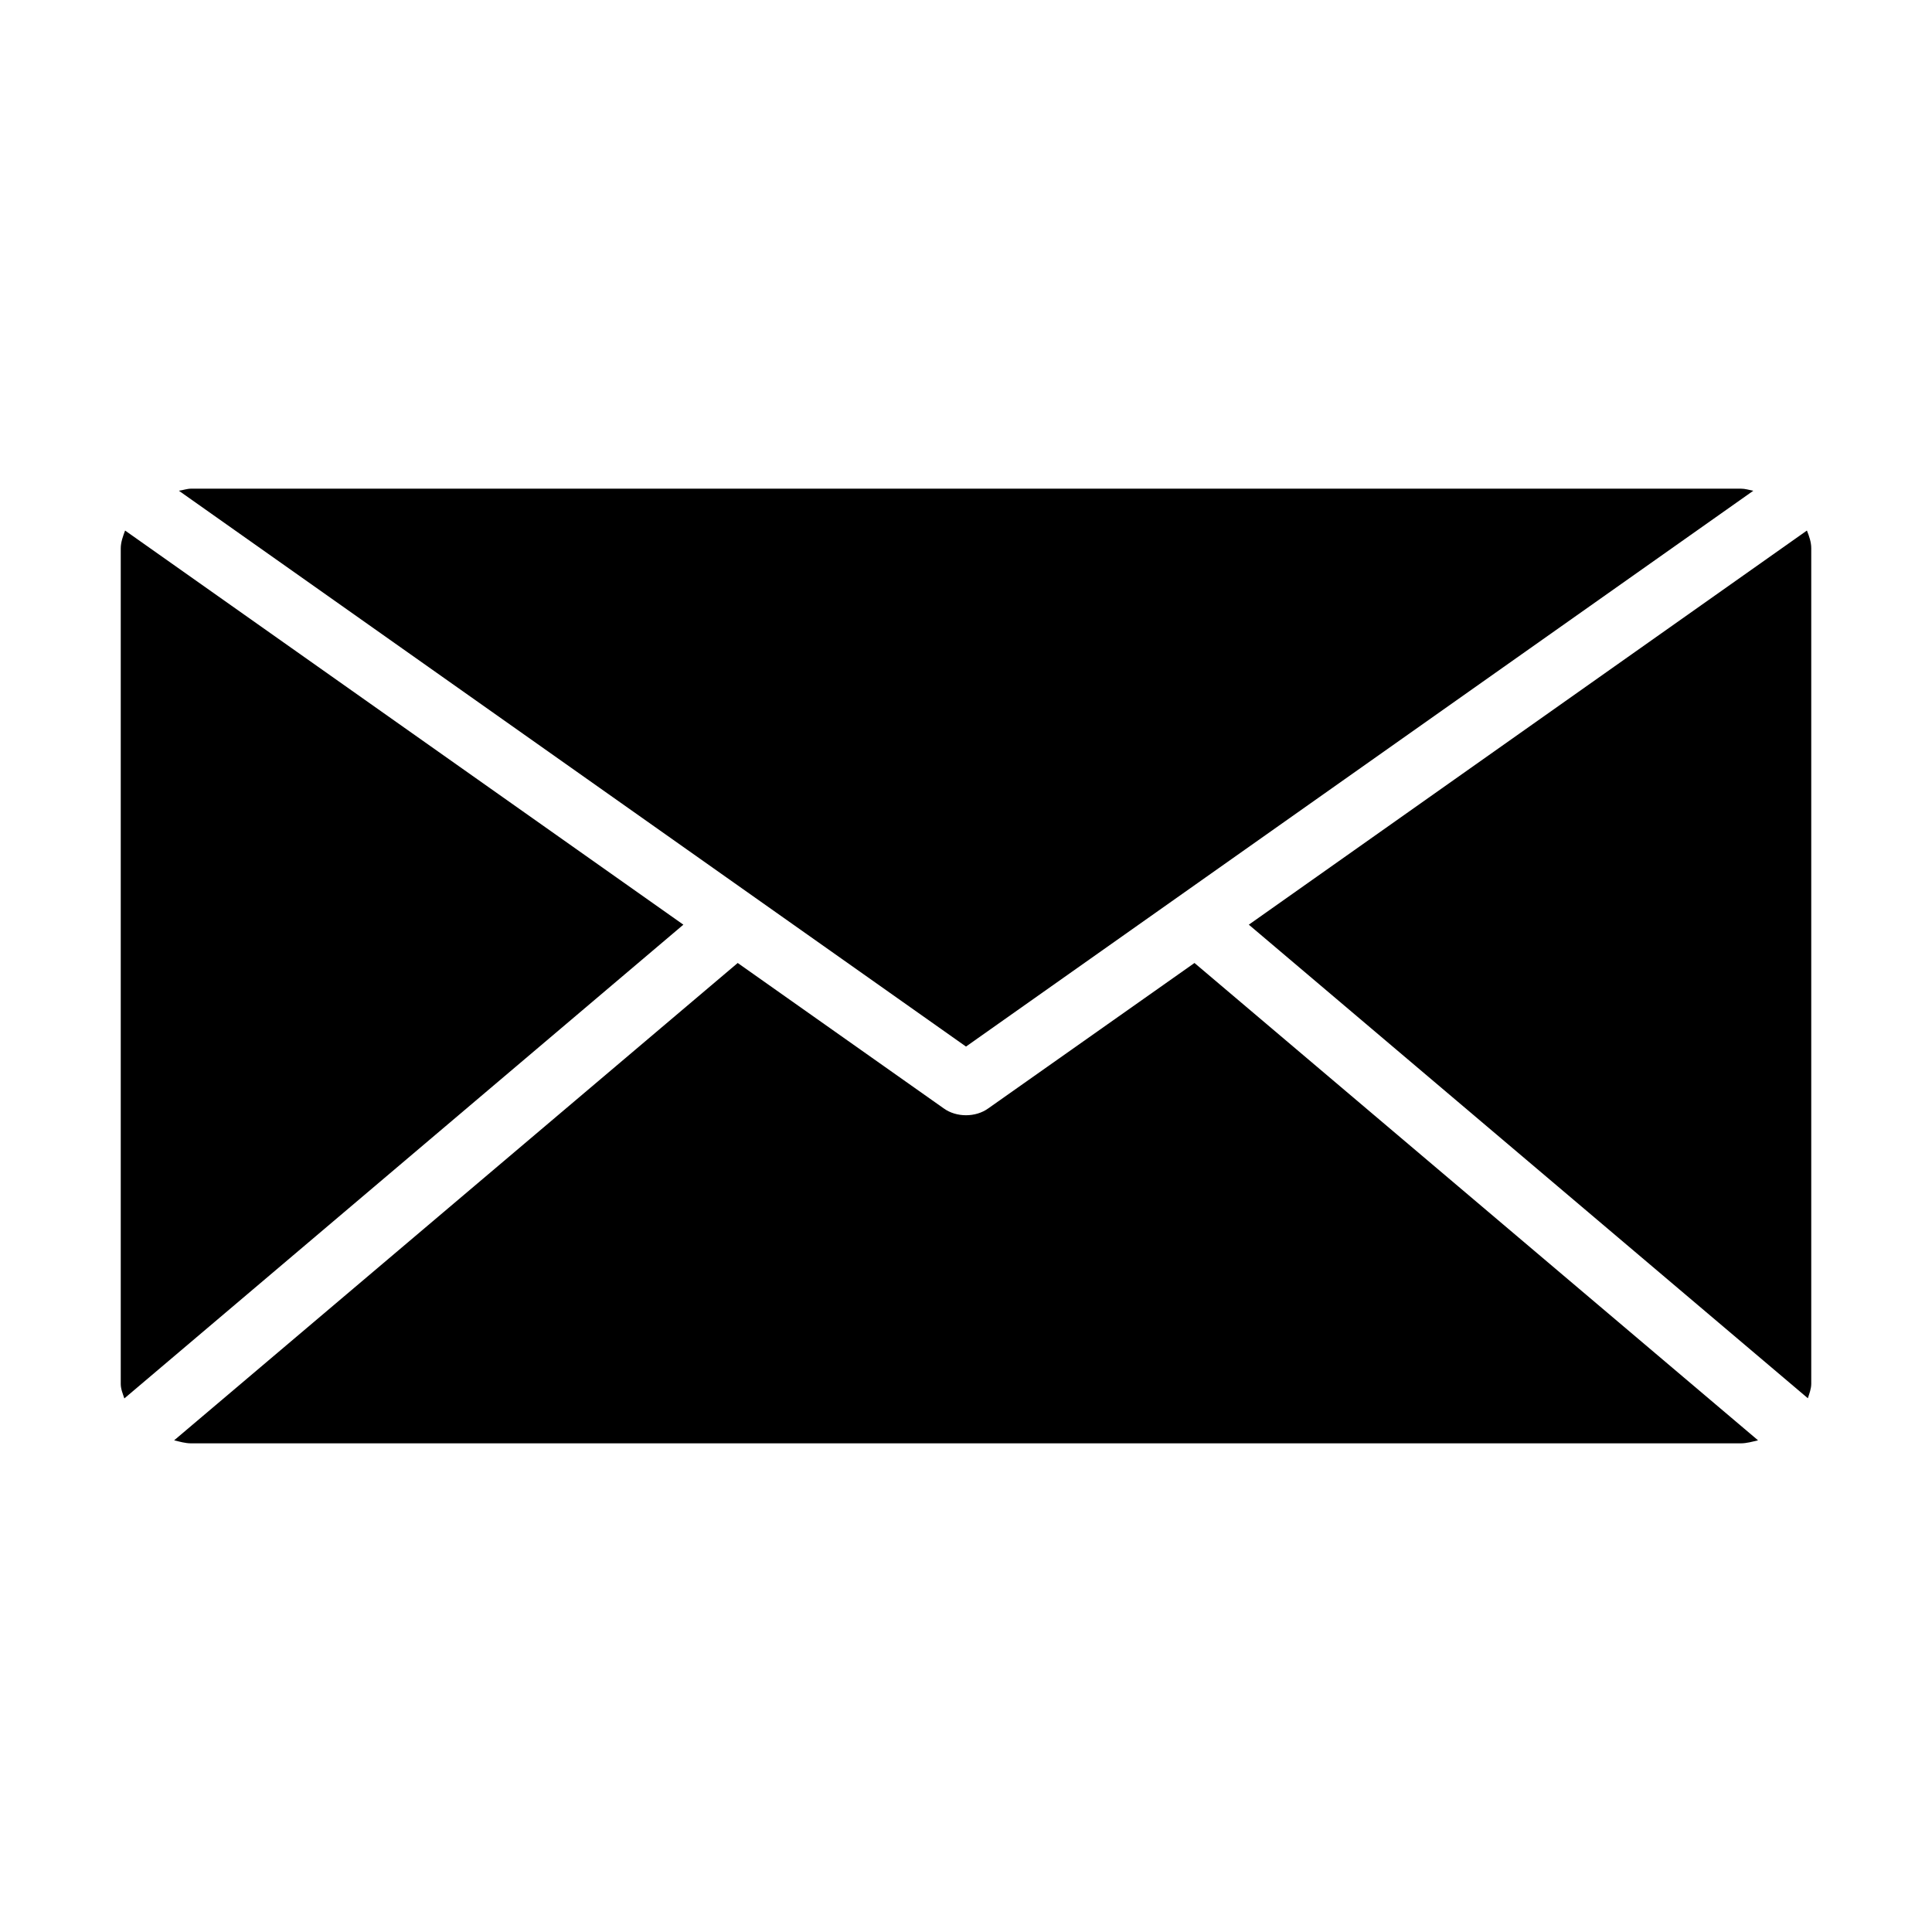
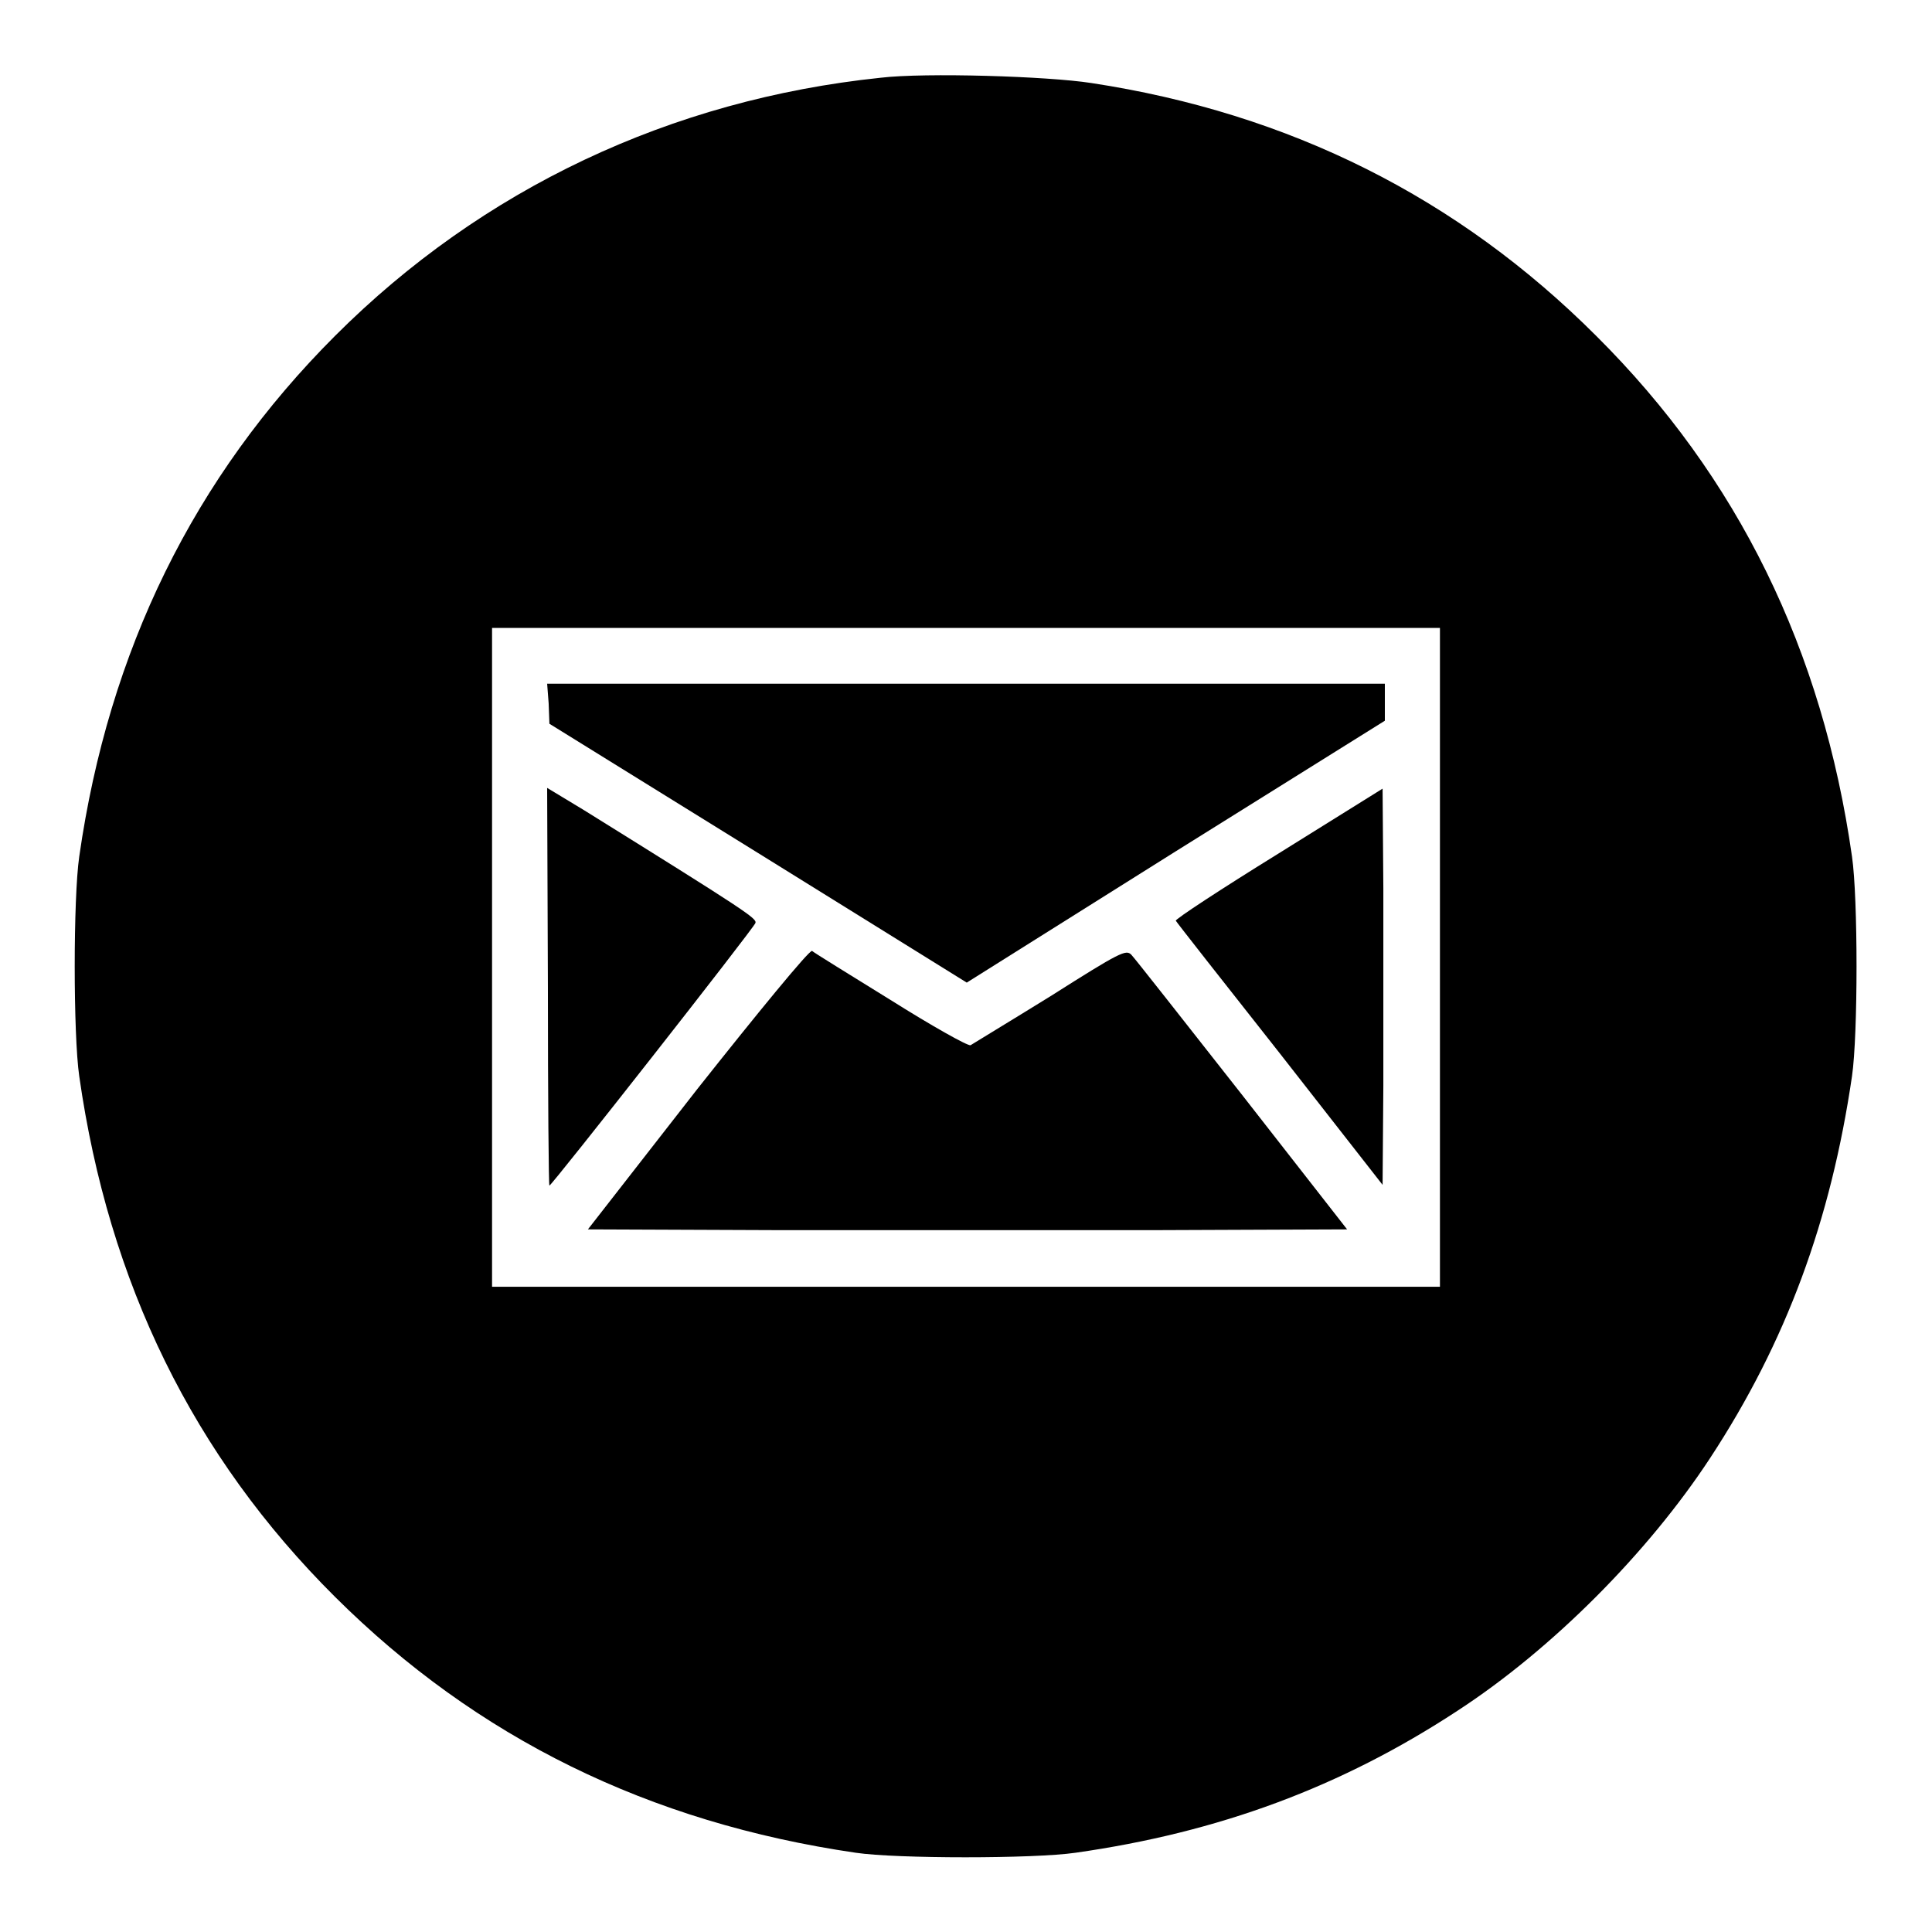
- <svg xmlns="http://www.w3.org/2000/svg" class="svg-icon" style="width: 1em; height: 1em;vertical-align: middle;fill: currentColor;overflow: hidden;" viewBox="0 0 1024 1024" version="1.1">
-   <path d="M512 554.7l417.3-294.6c-2.3-0.4-4.3-1.1-6.6-1.1H101.4c-2.3 0-4.3 0.8-6.6 1.1L512 554.7zM960 290.6c0-3.3-1.1-6.4-2.3-9.4L661.9 490.1l296.3 251c0.8-2.5 1.8-5 1.8-7.7V290.6zM66.3 281.2c-1.1 3-2.3 6.1-2.3 9.5v442.8c0 2.8 1.1 5.2 1.9 7.7l296.3-251.1L66.3 281.2z" />
-   <path d="M633.1 510.4l-109.2 77c-3.4 2.5-7.7 3.7-11.9 3.7s-8.5-1.2-11.9-3.7l-109.1-77-298.7 253c2.9 0.7 5.9 1.6 9 1.6h821.3c3.2 0 6.2-0.9 9.2-1.6l-298.7-253z" />
+ <svg xmlns="http://www.w3.org/2000/svg" version="1.1" x="0px" y="0px" viewBox="0 0 256 256" enable-background="new 0 0 256 256" xml:space="preserve">
+   <g>
+     <g>
+       <g>
+         <path fill="#000000" d="M116.7,10.3C88.9,13.2,63.9,25,44.4,44.5c-18.7,18.7-30,41.7-33.9,69c-0.8,5.5-0.8,23.6,0,29.1c3.9,27.4,15.1,50.3,33.9,69c18.8,18.7,41.6,29.9,69,33.9c5.4,0.8,23.6,0.8,29.1,0c19-2.7,35.2-8.7,50.6-18.8c12.6-8.2,25.3-21,33.5-33.5c10.1-15.4,16-31.5,18.8-50.6c0.8-5.5,0.8-23.6,0-29.1c-3.9-27.4-15.1-50.3-33.9-69c-18.3-18.3-40.6-29.5-66.9-33.5C138.8,10.1,122.6,9.6,116.7,10.3z M190.8,126.9v43.6H128H65.2v-43.6V83.2H128h62.8V126.9z" />
+         <path fill="#000000" d="M72.7,93.2l0.1,2.7l27.6,17.1l27.7,17.2l27.7-17.4l27.7-17.3v-2.4v-2.5H128H72.5L72.7,93.2z" />
+         <path fill="#000000" d="M72.6,130.8c0,14.5,0.1,26.3,0.2,26.3c0.3,0,27-34,27.3-34.8c0.2-0.6-1.1-1.5-22.8-15l-4.8-2.9L72.6,130.8L72.6,130.8z" />
+         <path fill="#000000" d="M169.4,113.1c-7.6,4.7-13.7,8.7-13.6,8.9s6.3,8.1,13.8,17.6l13.6,17.4l0.1-13.1c0-7.2,0-19,0-26.2l-0.1-13.2L169.4,113.1z" />
+         <path fill="#000000" d="M92.4,144.3l-14.5,18.6l25.1,0.1c13.8,0,36.4,0,50.3,0l25.2-0.1l-13.9-17.8c-7.7-9.8-14.3-18.2-14.7-18.6c-0.7-0.7-1.4-0.4-10.7,5.5c-5.5,3.4-10.3,6.3-10.6,6.5c-0.4,0.1-5.2-2.6-10.6-6c-5.5-3.4-10.2-6.3-10.4-6.5C107.2,125.9,100.4,134.2,92.4,144.3z" />
+       </g>
+     </g>
+   </g>
</svg>
